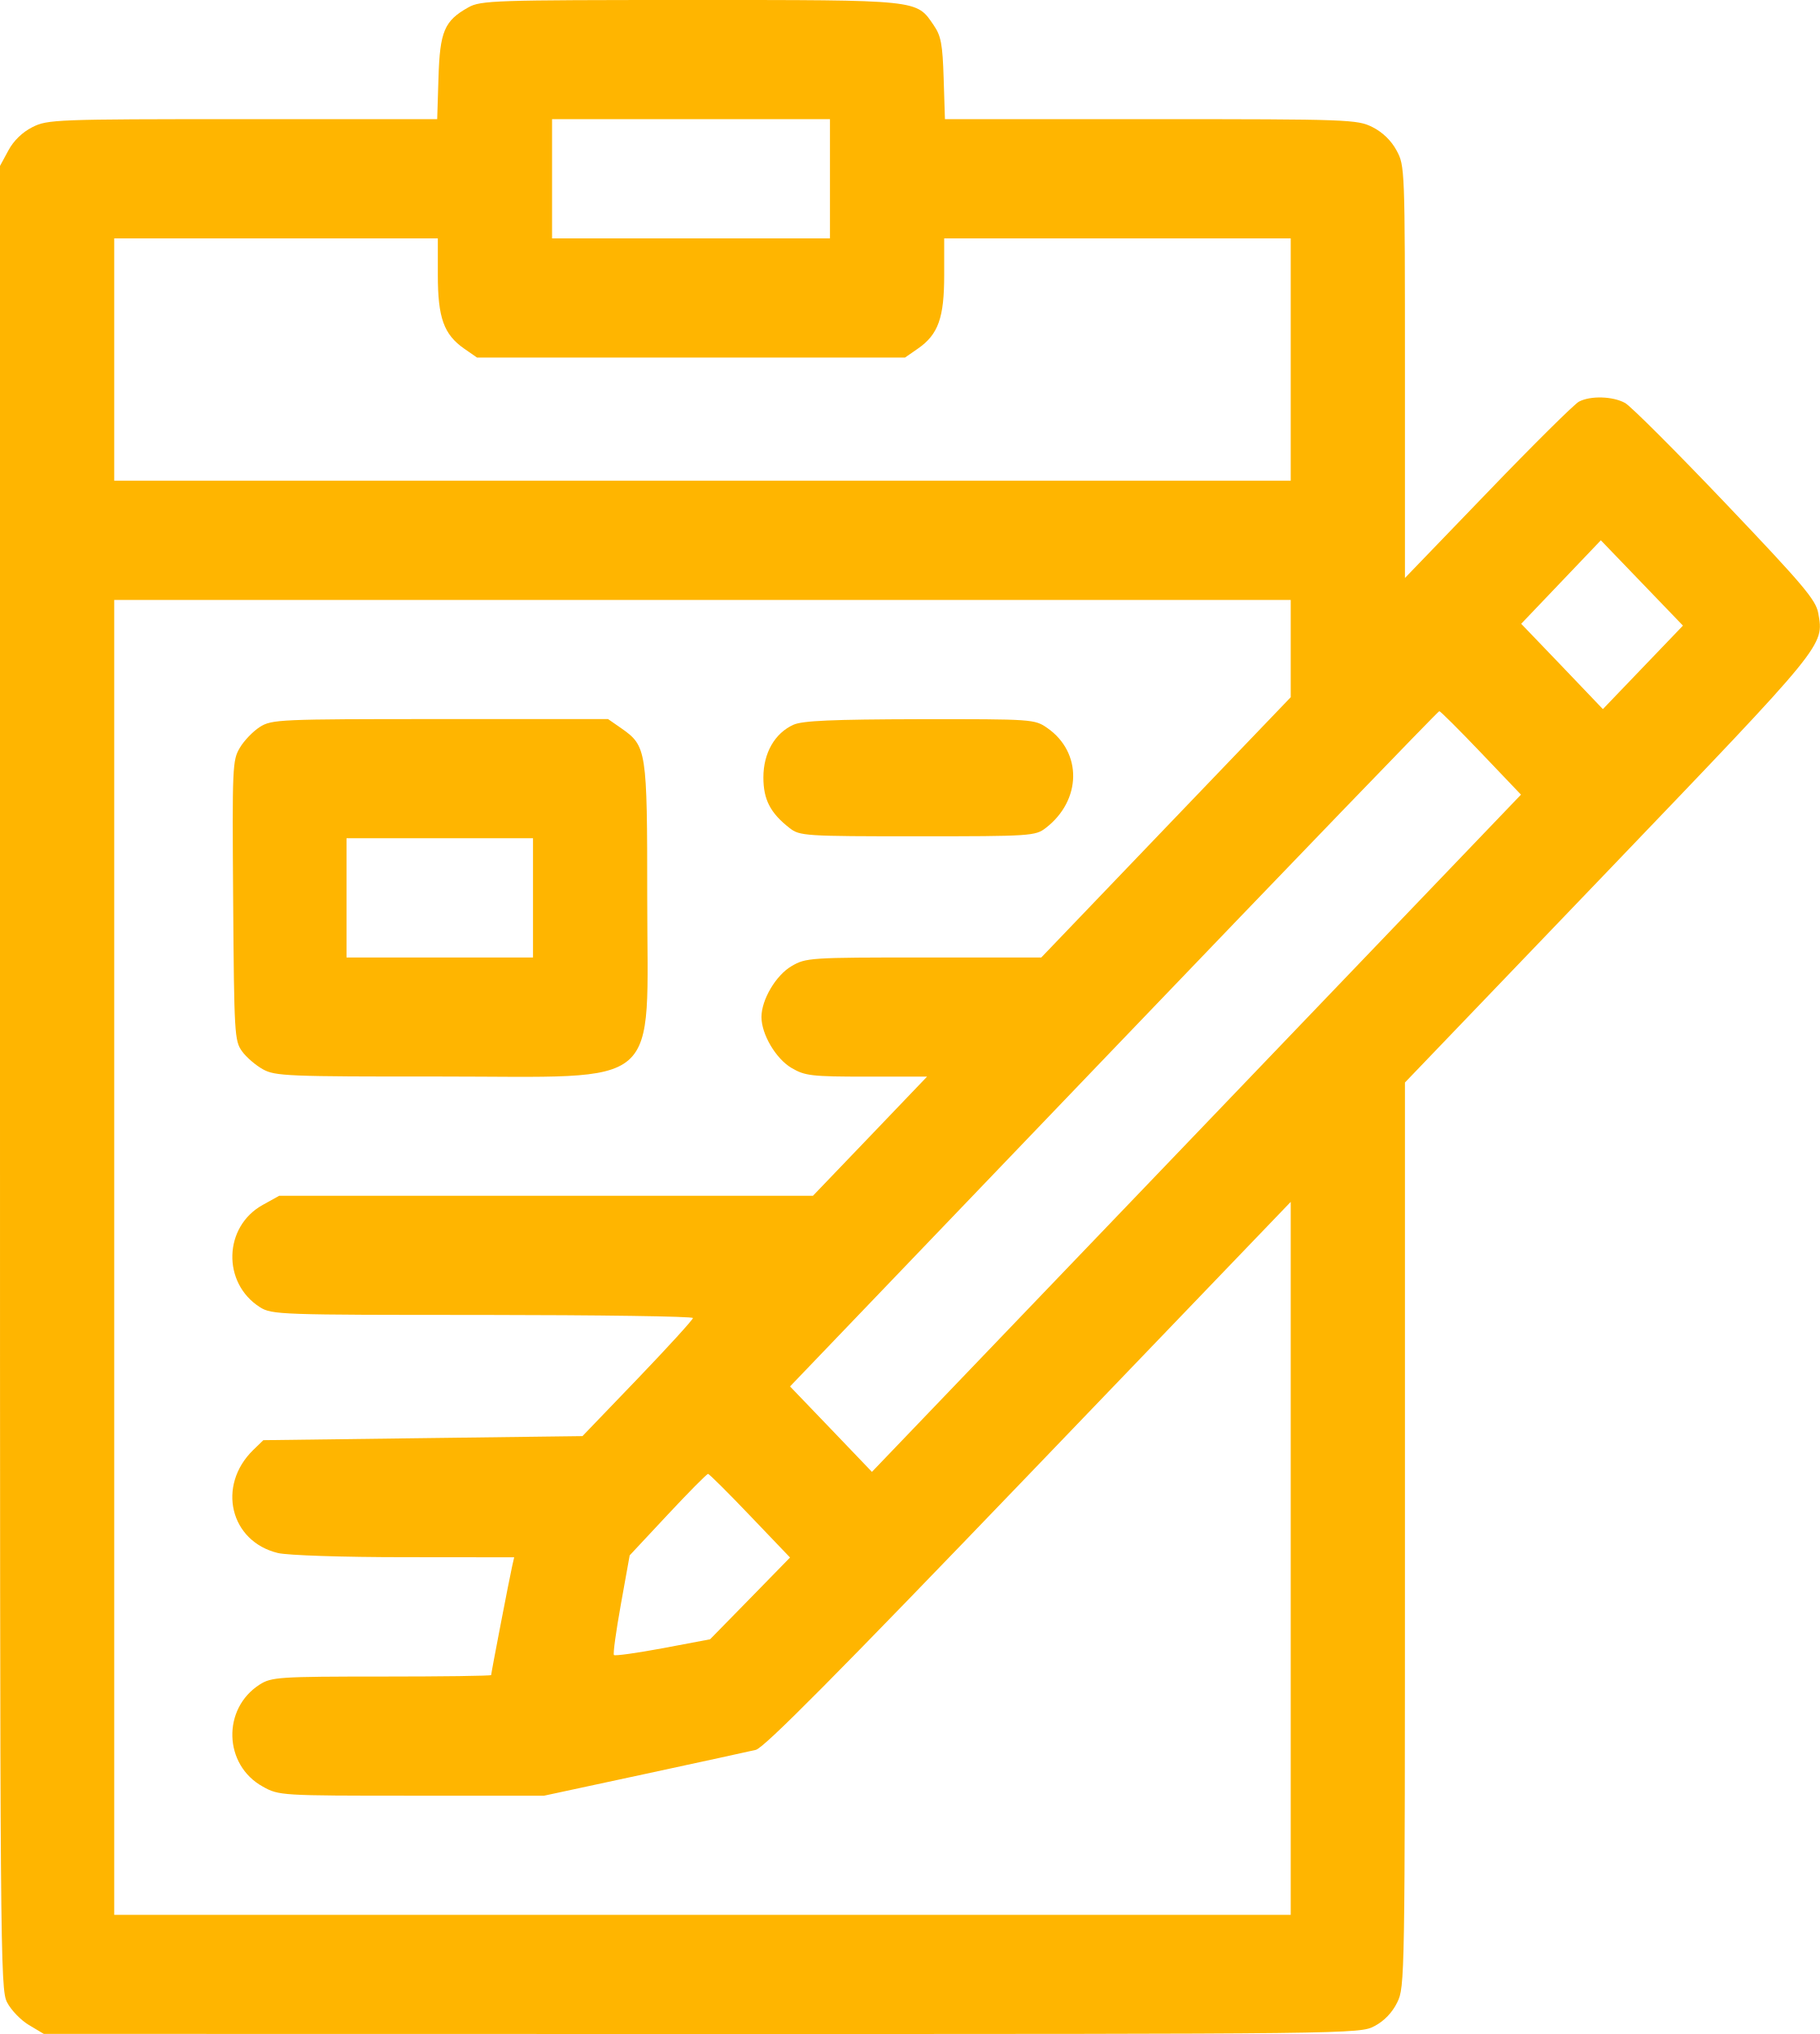
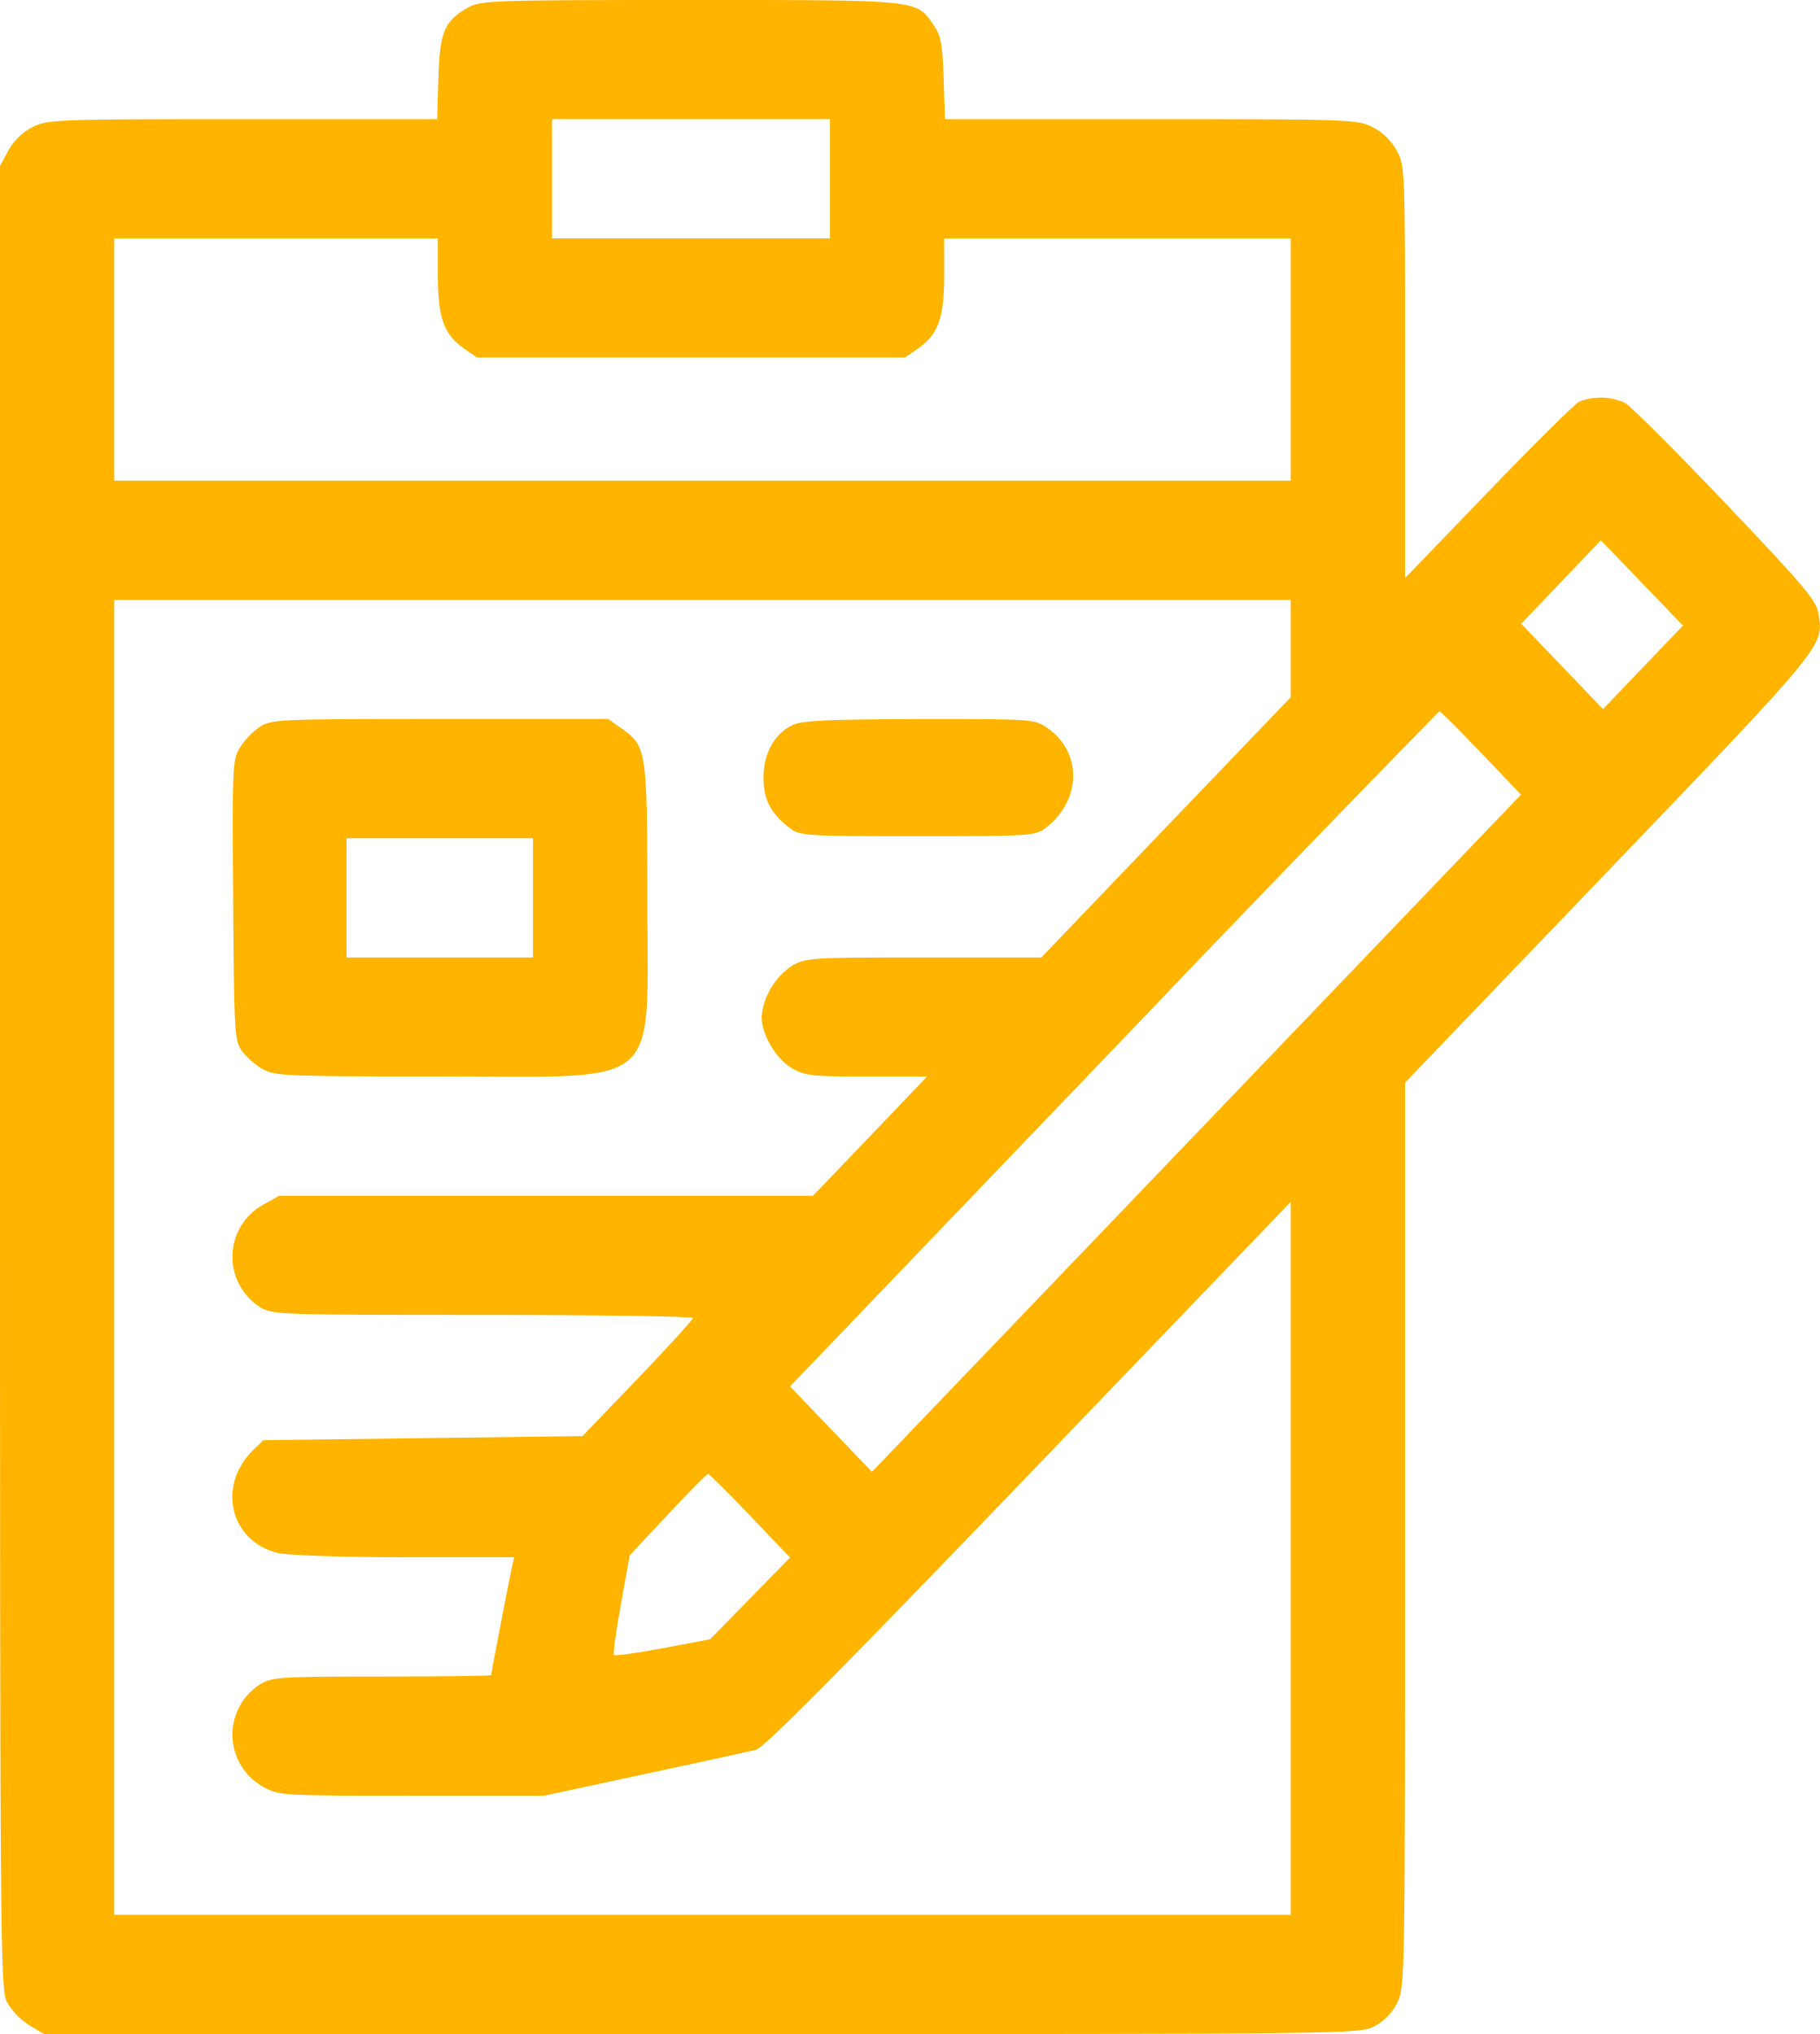
- <svg xmlns="http://www.w3.org/2000/svg" width="17" height="19" viewBox="0 0 17 19" fill="none">
-   <path fill-rule="evenodd" clip-rule="evenodd" d="M4.375 0.069C4.151 0.194 4.109 0.293 4.096 0.726L4.084 1.113H2.266C0.522 1.113 0.443 1.116 0.302 1.188C0.209 1.235 0.127 1.314 0.078 1.406L0 1.55V10.063C0 18.28 0.002 18.579 0.066 18.704C0.102 18.775 0.194 18.871 0.27 18.916L0.409 18.999L6.555 19C12.644 19 12.701 19 12.84 18.926C12.931 18.878 13.006 18.799 13.052 18.705C13.123 18.56 13.124 18.494 13.124 14.335V10.112L15.028 8.127C17.059 6.008 17.039 6.034 16.985 5.728C16.963 5.604 16.847 5.467 16.118 4.701C15.655 4.215 15.233 3.793 15.18 3.764C15.065 3.701 14.857 3.695 14.749 3.752C14.706 3.775 14.323 4.154 13.898 4.596L13.124 5.399V3.475C13.124 1.565 13.123 1.549 13.046 1.406C12.997 1.314 12.915 1.235 12.822 1.188C12.68 1.116 12.602 1.113 10.751 1.113H8.827L8.815 0.733C8.805 0.411 8.79 0.335 8.723 0.237C8.558 -0.005 8.606 7.61509e-06 6.449 7.61509e-06C4.618 7.61509e-06 4.49 0.004 4.375 0.069ZM7.753 1.67V2.227H6.455H5.157V1.67V1.113H6.455H7.753V1.67ZM4.09 2.57C4.09 2.968 4.146 3.124 4.335 3.256L4.456 3.34H6.455H8.454L8.575 3.256C8.765 3.124 8.82 2.968 8.82 2.57L8.82 2.227H10.439H12.057V3.358V4.49H6.562H1.067V3.358V2.227H2.579H4.09L4.09 2.57ZM15.347 6.234L14.973 6.624L14.592 6.225L14.21 5.827L14.582 5.437L14.954 5.047L15.338 5.446L15.721 5.844L15.347 6.234ZM12.057 6.059V6.513L10.892 7.728L9.727 8.944H8.63C7.567 8.944 7.528 8.946 7.394 9.025C7.248 9.11 7.113 9.339 7.113 9.5C7.113 9.662 7.248 9.89 7.394 9.976C7.52 10.05 7.582 10.057 8.096 10.057H8.66L8.127 10.614L7.594 11.17H5.101H2.608L2.455 11.255C2.088 11.457 2.073 11.984 2.427 12.21C2.539 12.281 2.61 12.283 4.508 12.283C5.589 12.284 6.473 12.296 6.473 12.312C6.473 12.327 6.241 12.582 5.957 12.878L5.441 13.415L3.95 13.434L2.46 13.453L2.365 13.545C2.024 13.878 2.149 14.399 2.596 14.507C2.686 14.529 3.204 14.546 3.78 14.546L4.803 14.547L4.784 14.631C4.76 14.736 4.588 15.629 4.588 15.647C4.588 15.655 4.128 15.661 3.566 15.661C2.608 15.661 2.536 15.666 2.427 15.735C2.073 15.96 2.088 16.487 2.455 16.689C2.605 16.773 2.626 16.774 3.845 16.774H5.082L6.017 16.573C6.532 16.462 7.001 16.36 7.06 16.346C7.138 16.327 7.812 15.647 9.612 13.773L12.057 11.227V14.557V17.887H6.562H1.067V11.745V5.604H6.562H12.057V6.059ZM13.836 7.033L14.208 7.423L11.177 10.586L8.145 13.749L7.763 13.35L7.38 12.951L10.403 9.797C12.066 8.062 13.434 6.643 13.445 6.643C13.455 6.643 13.631 6.818 13.836 7.033ZM2.427 6.791C2.363 6.832 2.279 6.919 2.24 6.986C2.171 7.102 2.169 7.161 2.178 8.412C2.187 9.658 2.191 9.722 2.26 9.819C2.299 9.874 2.387 9.95 2.455 9.988C2.569 10.052 2.686 10.057 4.107 10.056C6.223 10.056 6.046 10.207 6.046 8.388C6.046 7 6.041 6.969 5.801 6.801L5.68 6.717L4.112 6.717C2.609 6.717 2.538 6.72 2.427 6.791ZM7.412 6.77C7.237 6.849 7.131 7.035 7.131 7.262C7.131 7.469 7.196 7.595 7.376 7.735C7.47 7.809 7.519 7.812 8.572 7.812C9.629 7.812 9.672 7.809 9.769 7.734C10.104 7.476 10.111 7.029 9.784 6.801C9.665 6.718 9.648 6.717 8.593 6.718C7.774 6.72 7.496 6.732 7.412 6.77ZM4.979 8.387V8.944H4.108H3.237V8.387V7.83H4.108H4.979V8.387ZM7.007 14.159L7.38 14.549L7.007 14.931L6.633 15.313L6.193 15.396C5.951 15.441 5.745 15.47 5.735 15.46C5.725 15.449 5.755 15.236 5.8 14.985L5.882 14.529L6.238 14.148C6.433 13.939 6.603 13.768 6.614 13.768C6.625 13.768 6.802 13.944 7.007 14.159Z" fill="#FFB500" />
+ <svg xmlns="http://www.w3.org/2000/svg" width="17" height="19" fill="none">
+   <path fill-rule="evenodd" clip-rule="evenodd" d="M4.375.069c-.224.125-.266.224-.28.657l-.011.387H2.266c-1.744 0-1.823.003-1.964.075a.533.533 0 00-.224.218L0 1.55v8.513c0 8.217.002 8.516.066 8.641a.632.632 0 00.204.212L.41 19h6.146c6.09.002 6.146 0 6.285-.073a.501.501 0 00.212-.221c.071-.145.072-.21.072-4.37v-4.223l1.904-1.985c2.031-2.119 2.01-2.093 1.957-2.4-.022-.123-.138-.26-.867-1.026-.463-.486-.885-.908-.938-.937a.539.539 0 00-.431-.012c-.043.023-.426.402-.851.844l-.774.803V3.475c0-1.91 0-1.926-.078-2.069a.533.533 0 00-.224-.218c-.142-.072-.22-.075-2.071-.075H8.827l-.012-.38C8.805.41 8.79.335 8.723.237 8.558-.005 8.606 0 6.45 0 4.62 0 4.49.004 4.375.069zM7.753 1.67v.557H5.157V1.113h2.596v.557zm-3.663.9c0 .398.056.554.245.686l.121.084h3.998l.121-.084c.19-.132.245-.288.245-.686v-.343h3.237V4.49H1.067V2.227H4.09v.343zm11.257 3.664l-.373.39-.382-.399-.382-.398.372-.39.372-.39.384.399.383.398-.374.39zm-3.29-.175v.454l-1.165 1.215-1.165 1.216H8.63c-1.063 0-1.102.002-1.236.08a.651.651 0 00-.28.476c0 .162.134.39.28.476.126.074.188.08.702.08h.564l-.533.558-.533.556H2.608l-.153.085a.557.557 0 00-.028.954c.112.072.183.074 2.081.074 1.08 0 1.965.013 1.965.029 0 .015-.232.27-.516.566l-.516.537-1.49.019-1.491.019-.095.092c-.341.333-.216.854.231.962.09.022.608.039 1.184.04h1.023l-.019.084c-.024.105-.196.998-.196 1.016 0 .008-.46.014-1.022.014-.958 0-1.03.005-1.139.074a.557.557 0 00.028.954c.15.084.171.085 1.39.085h1.237l.935-.201c.515-.11.984-.213 1.043-.227.078-.02.752-.699 2.552-2.573l2.445-2.546v6.66H1.067V5.604h10.99v.455zm1.779.974l.372.39-3.031 3.163-3.032 3.163-.382-.399-.383-.399 3.023-3.154a361.292 361.292 0 013.042-3.154c.01 0 .186.175.39.39zM2.427 6.79a.689.689 0 00-.187.195c-.069.116-.071.175-.062 1.426.009 1.246.013 1.31.082 1.407a.71.71 0 00.195.17c.114.063.23.068 1.652.067 2.116 0 1.94.151 1.94-1.668C6.046 7 6.04 6.968 5.8 6.8l-.12-.084H4.11c-1.502 0-1.573.003-1.684.074zm4.985-.021c-.175.08-.28.265-.28.492 0 .207.064.333.244.473.094.074.143.077 1.196.077 1.057 0 1.1-.003 1.197-.078.335-.258.342-.705.015-.933-.119-.083-.136-.084-1.191-.083-.819.002-1.097.014-1.181.052zM4.979 8.387v.557H3.237V7.83h1.742v.557zm2.028 5.772l.373.39-.373.382-.374.382-.44.083c-.242.045-.448.074-.458.064-.01-.01.02-.224.065-.475l.082-.456.356-.38c.195-.21.365-.381.376-.381.011 0 .188.176.393.39z" fill="#FFB500" />
</svg>
